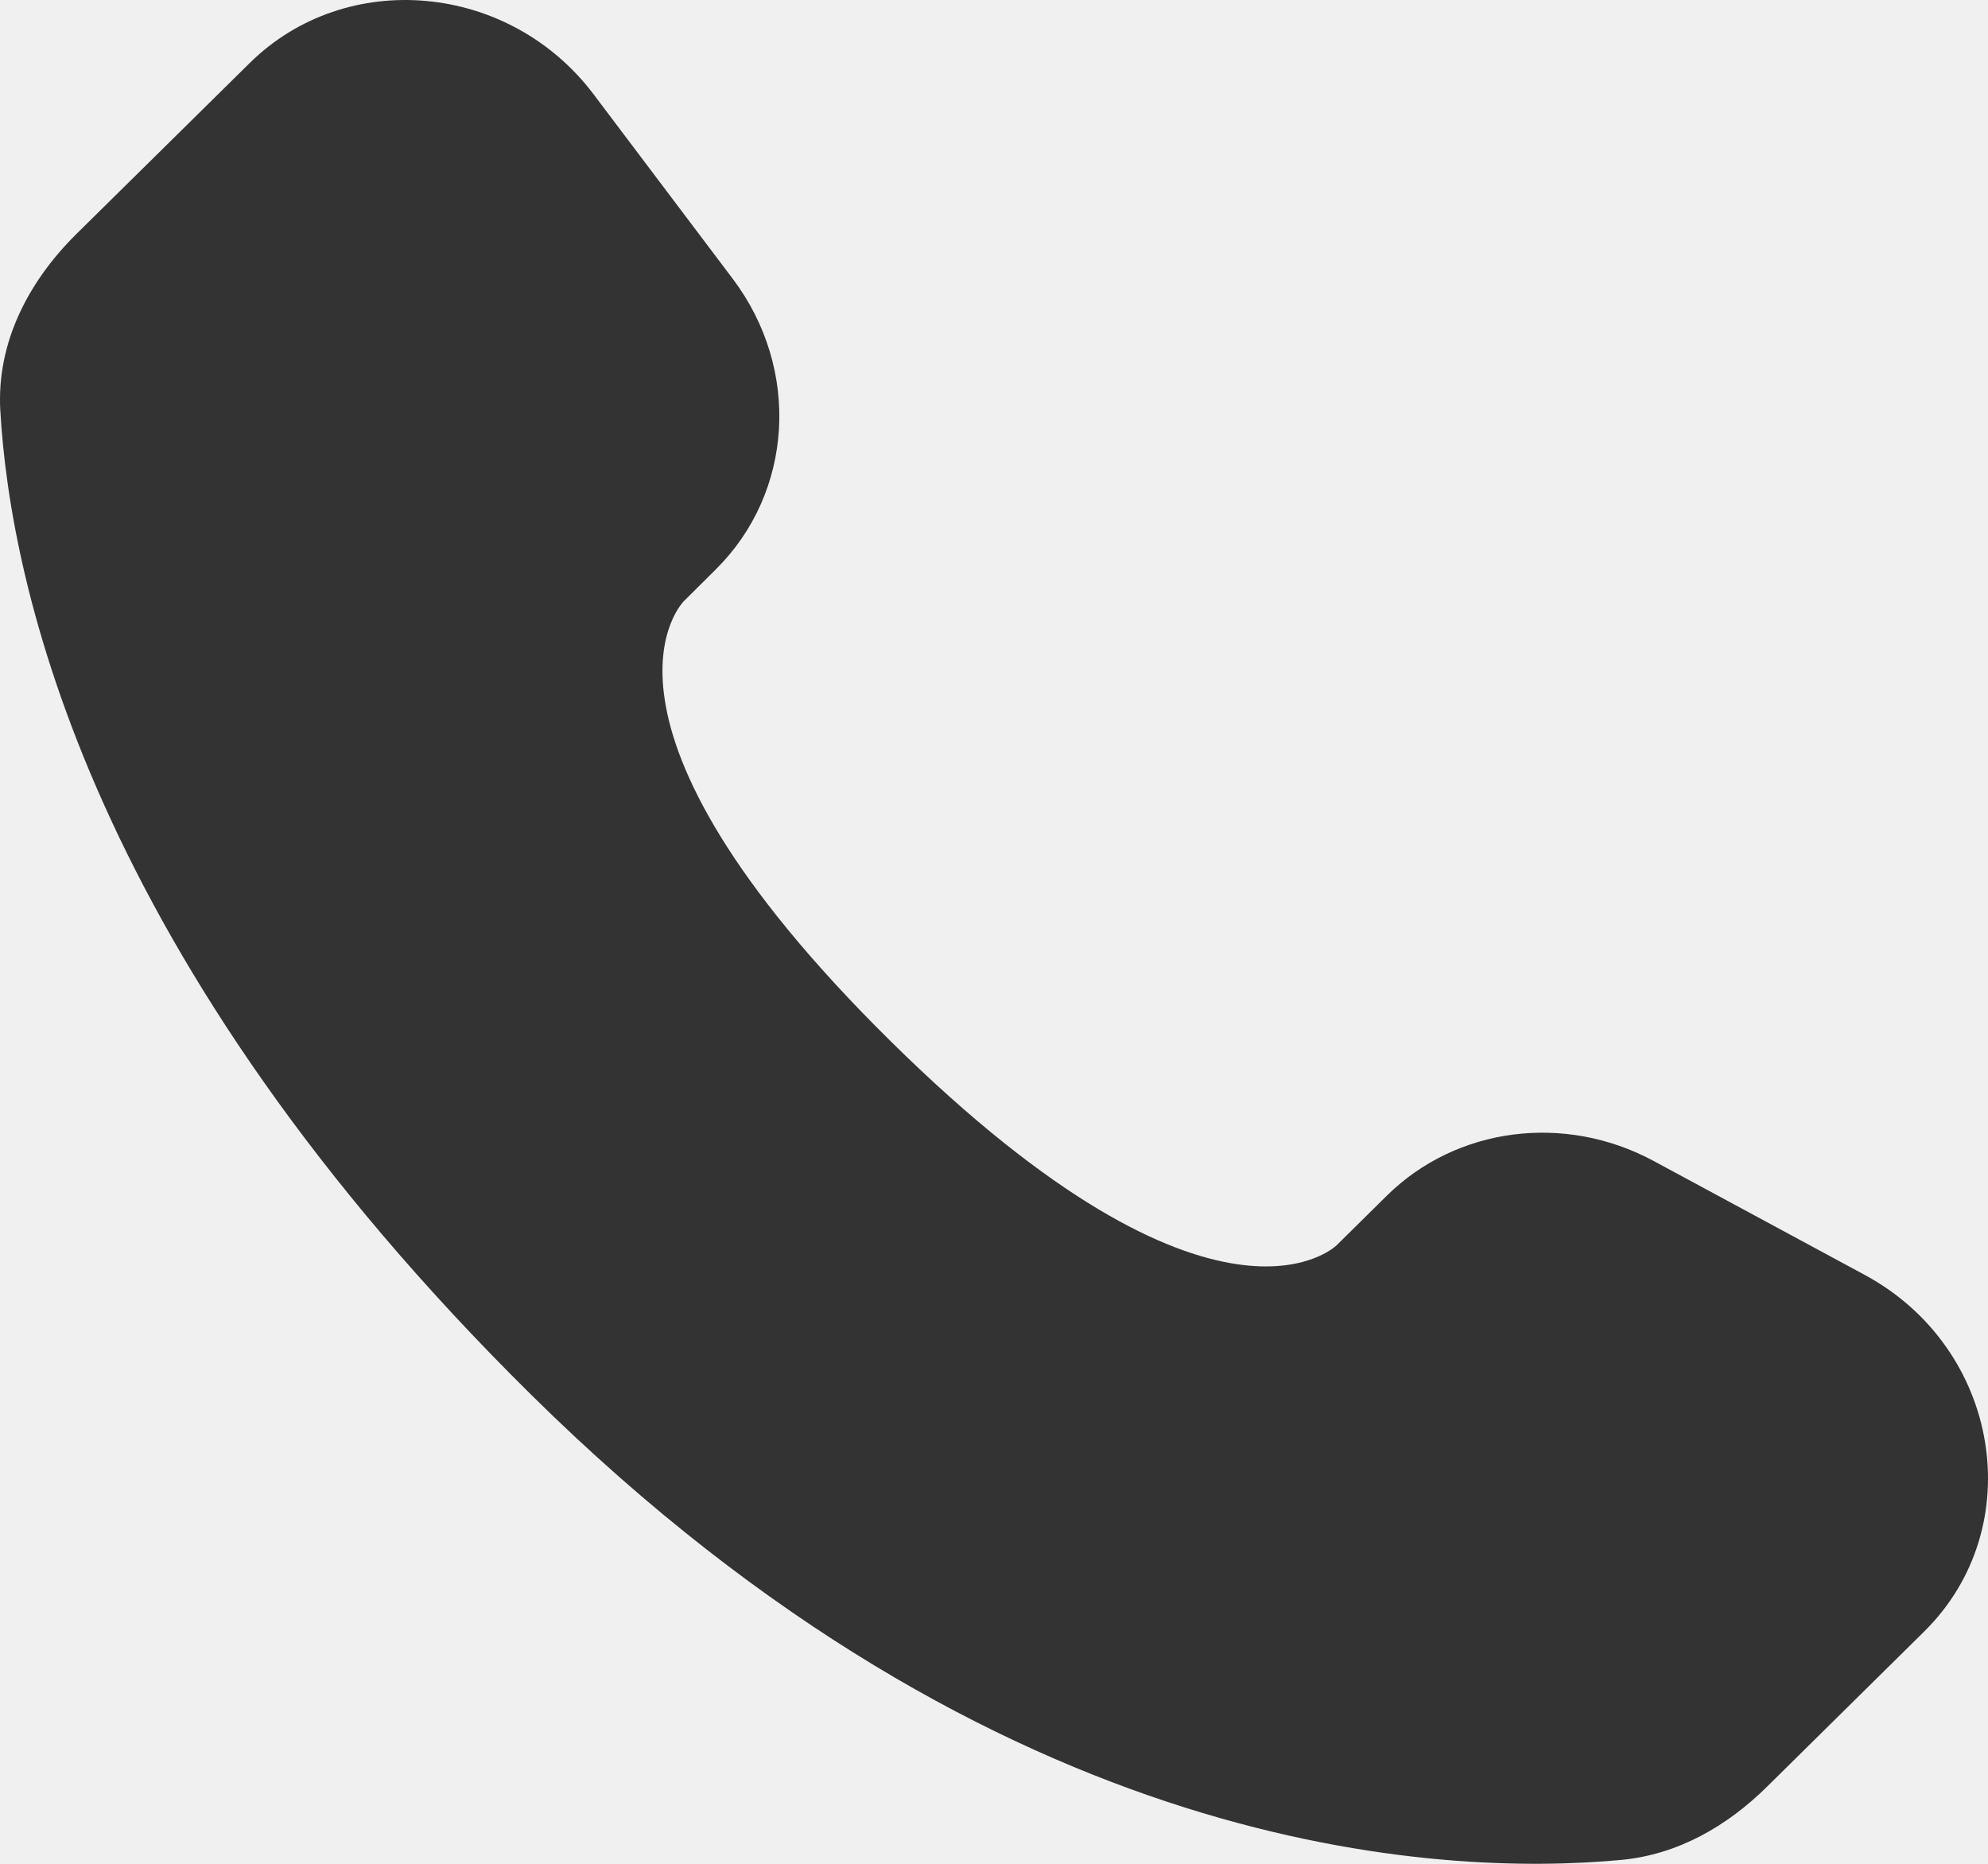
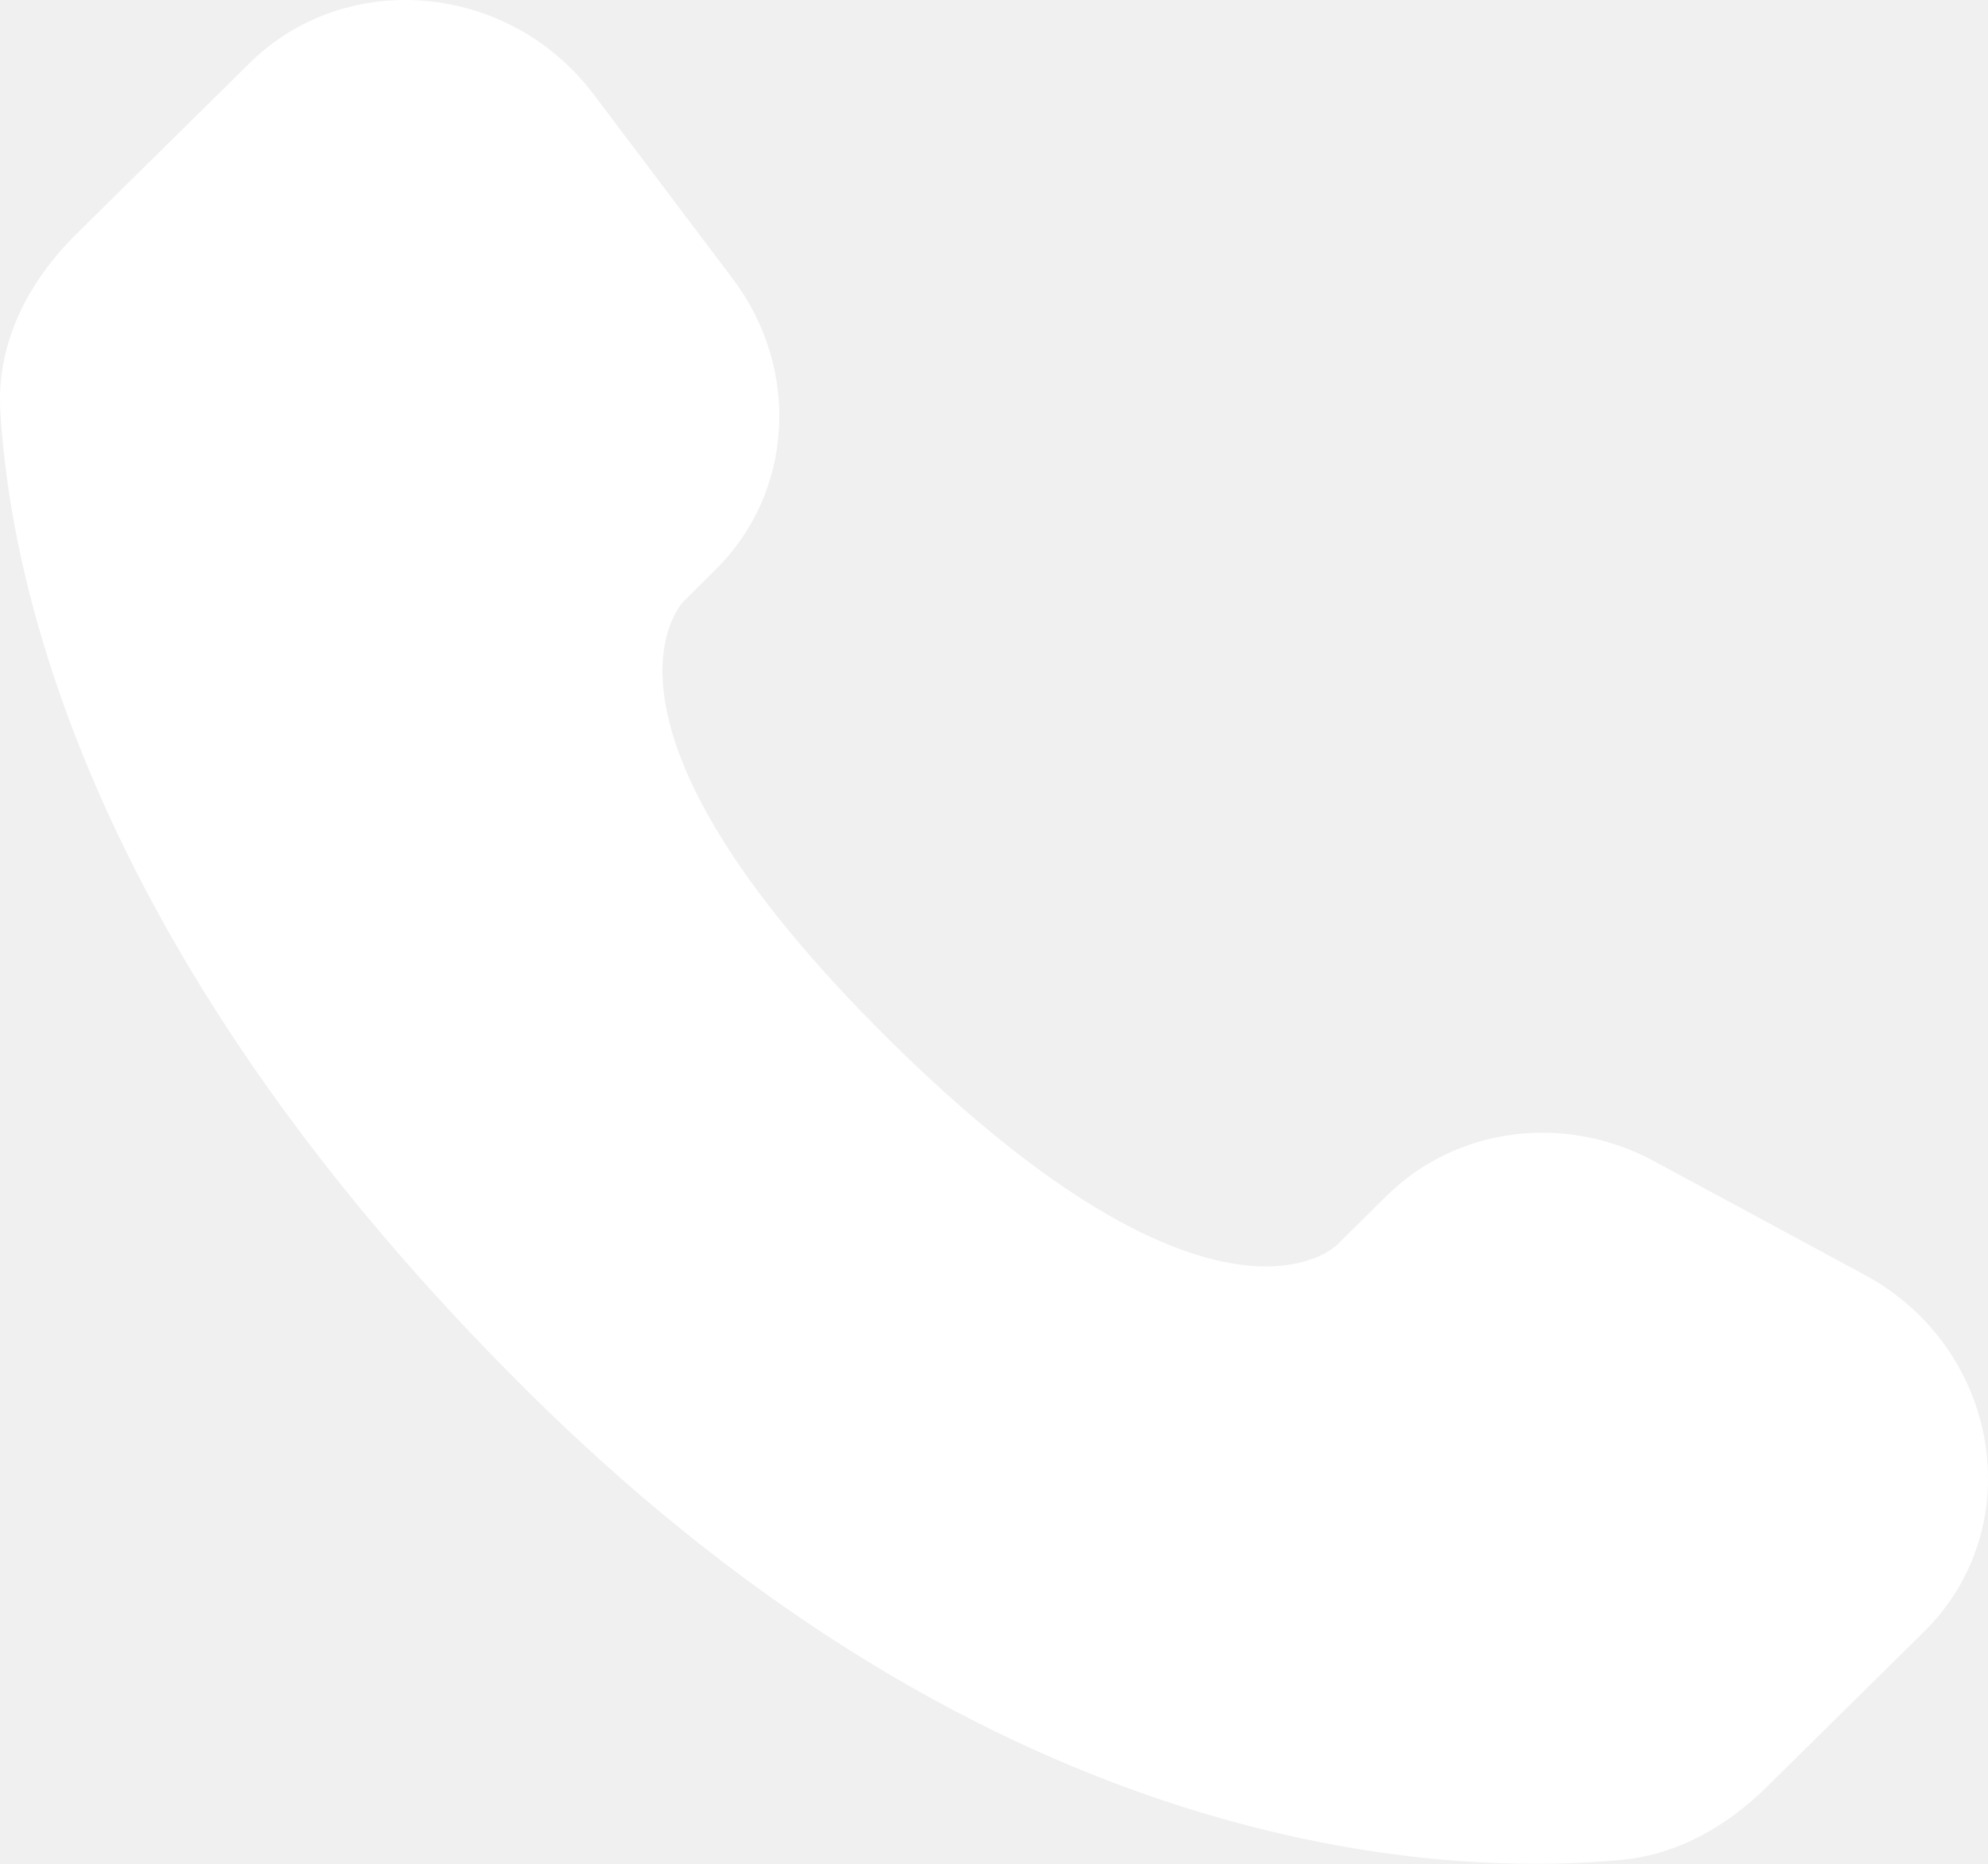
<svg xmlns="http://www.w3.org/2000/svg" width="32" height="30" viewBox="0 0 32 30" fill="none">
-   <path d="M22.323 19.246L21.514 20.045C21.514 20.045 19.589 21.944 14.336 16.759C9.082 11.575 11.008 9.676 11.008 9.676L11.516 9.171C12.773 7.932 12.892 5.942 11.795 4.488L9.555 1.518C8.197 -0.282 5.575 -0.521 4.019 1.015L1.228 3.768C0.458 4.53 -0.057 5.515 0.005 6.609C0.165 9.409 1.442 15.432 8.56 22.46C16.11 29.91 23.194 30.207 26.09 29.938C27.008 29.854 27.804 29.391 28.446 28.756L30.97 26.264C32.677 24.582 32.197 21.697 30.014 20.52L26.618 18.687C25.185 17.915 23.443 18.141 22.323 19.246Z" fill="#333333" />
+   <path d="M22.323 19.246L21.514 20.045C21.514 20.045 19.589 21.944 14.336 16.759C9.082 11.575 11.008 9.676 11.008 9.676L11.516 9.171C12.773 7.932 12.892 5.942 11.795 4.488L9.555 1.518C8.197 -0.282 5.575 -0.521 4.019 1.015L1.228 3.768C0.458 4.53 -0.057 5.515 0.005 6.609C0.165 9.409 1.442 15.432 8.56 22.46C16.11 29.91 23.194 30.207 26.09 29.938C27.008 29.854 27.804 29.391 28.446 28.756L30.97 26.264C32.677 24.582 32.197 21.697 30.014 20.52L26.618 18.687C25.185 17.915 23.443 18.141 22.323 19.246Z" fill="white" />
</svg>
